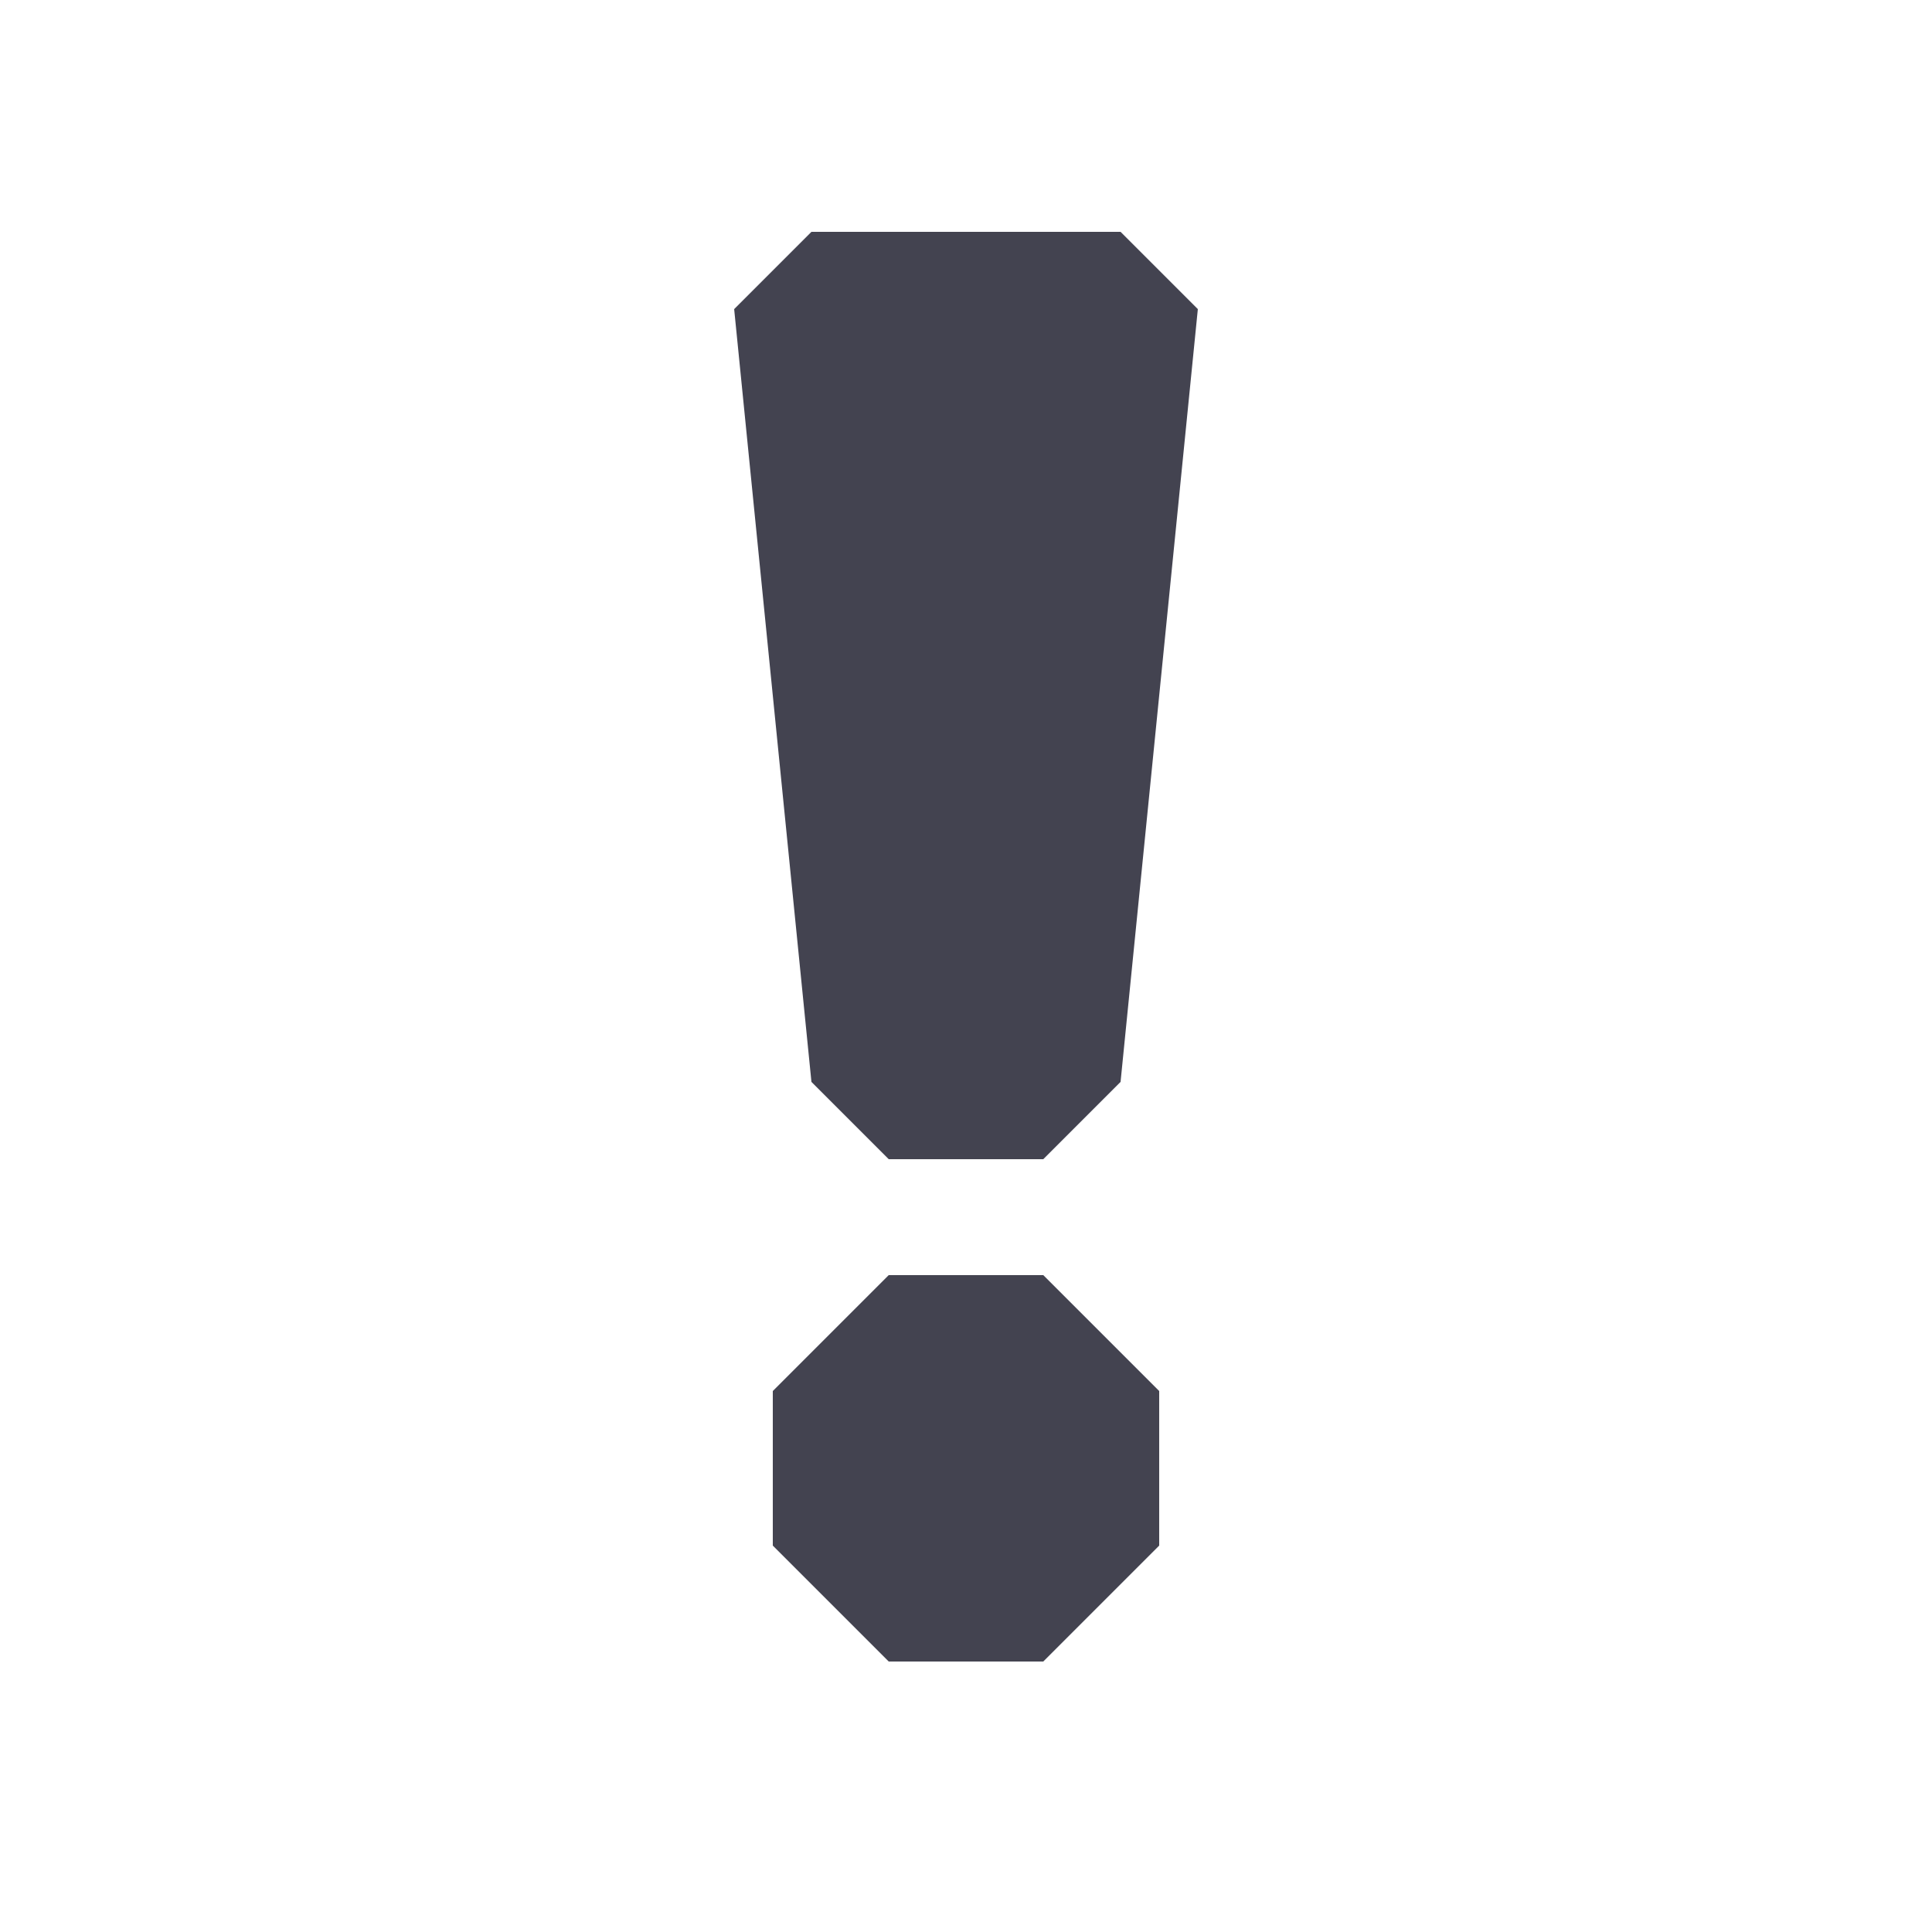
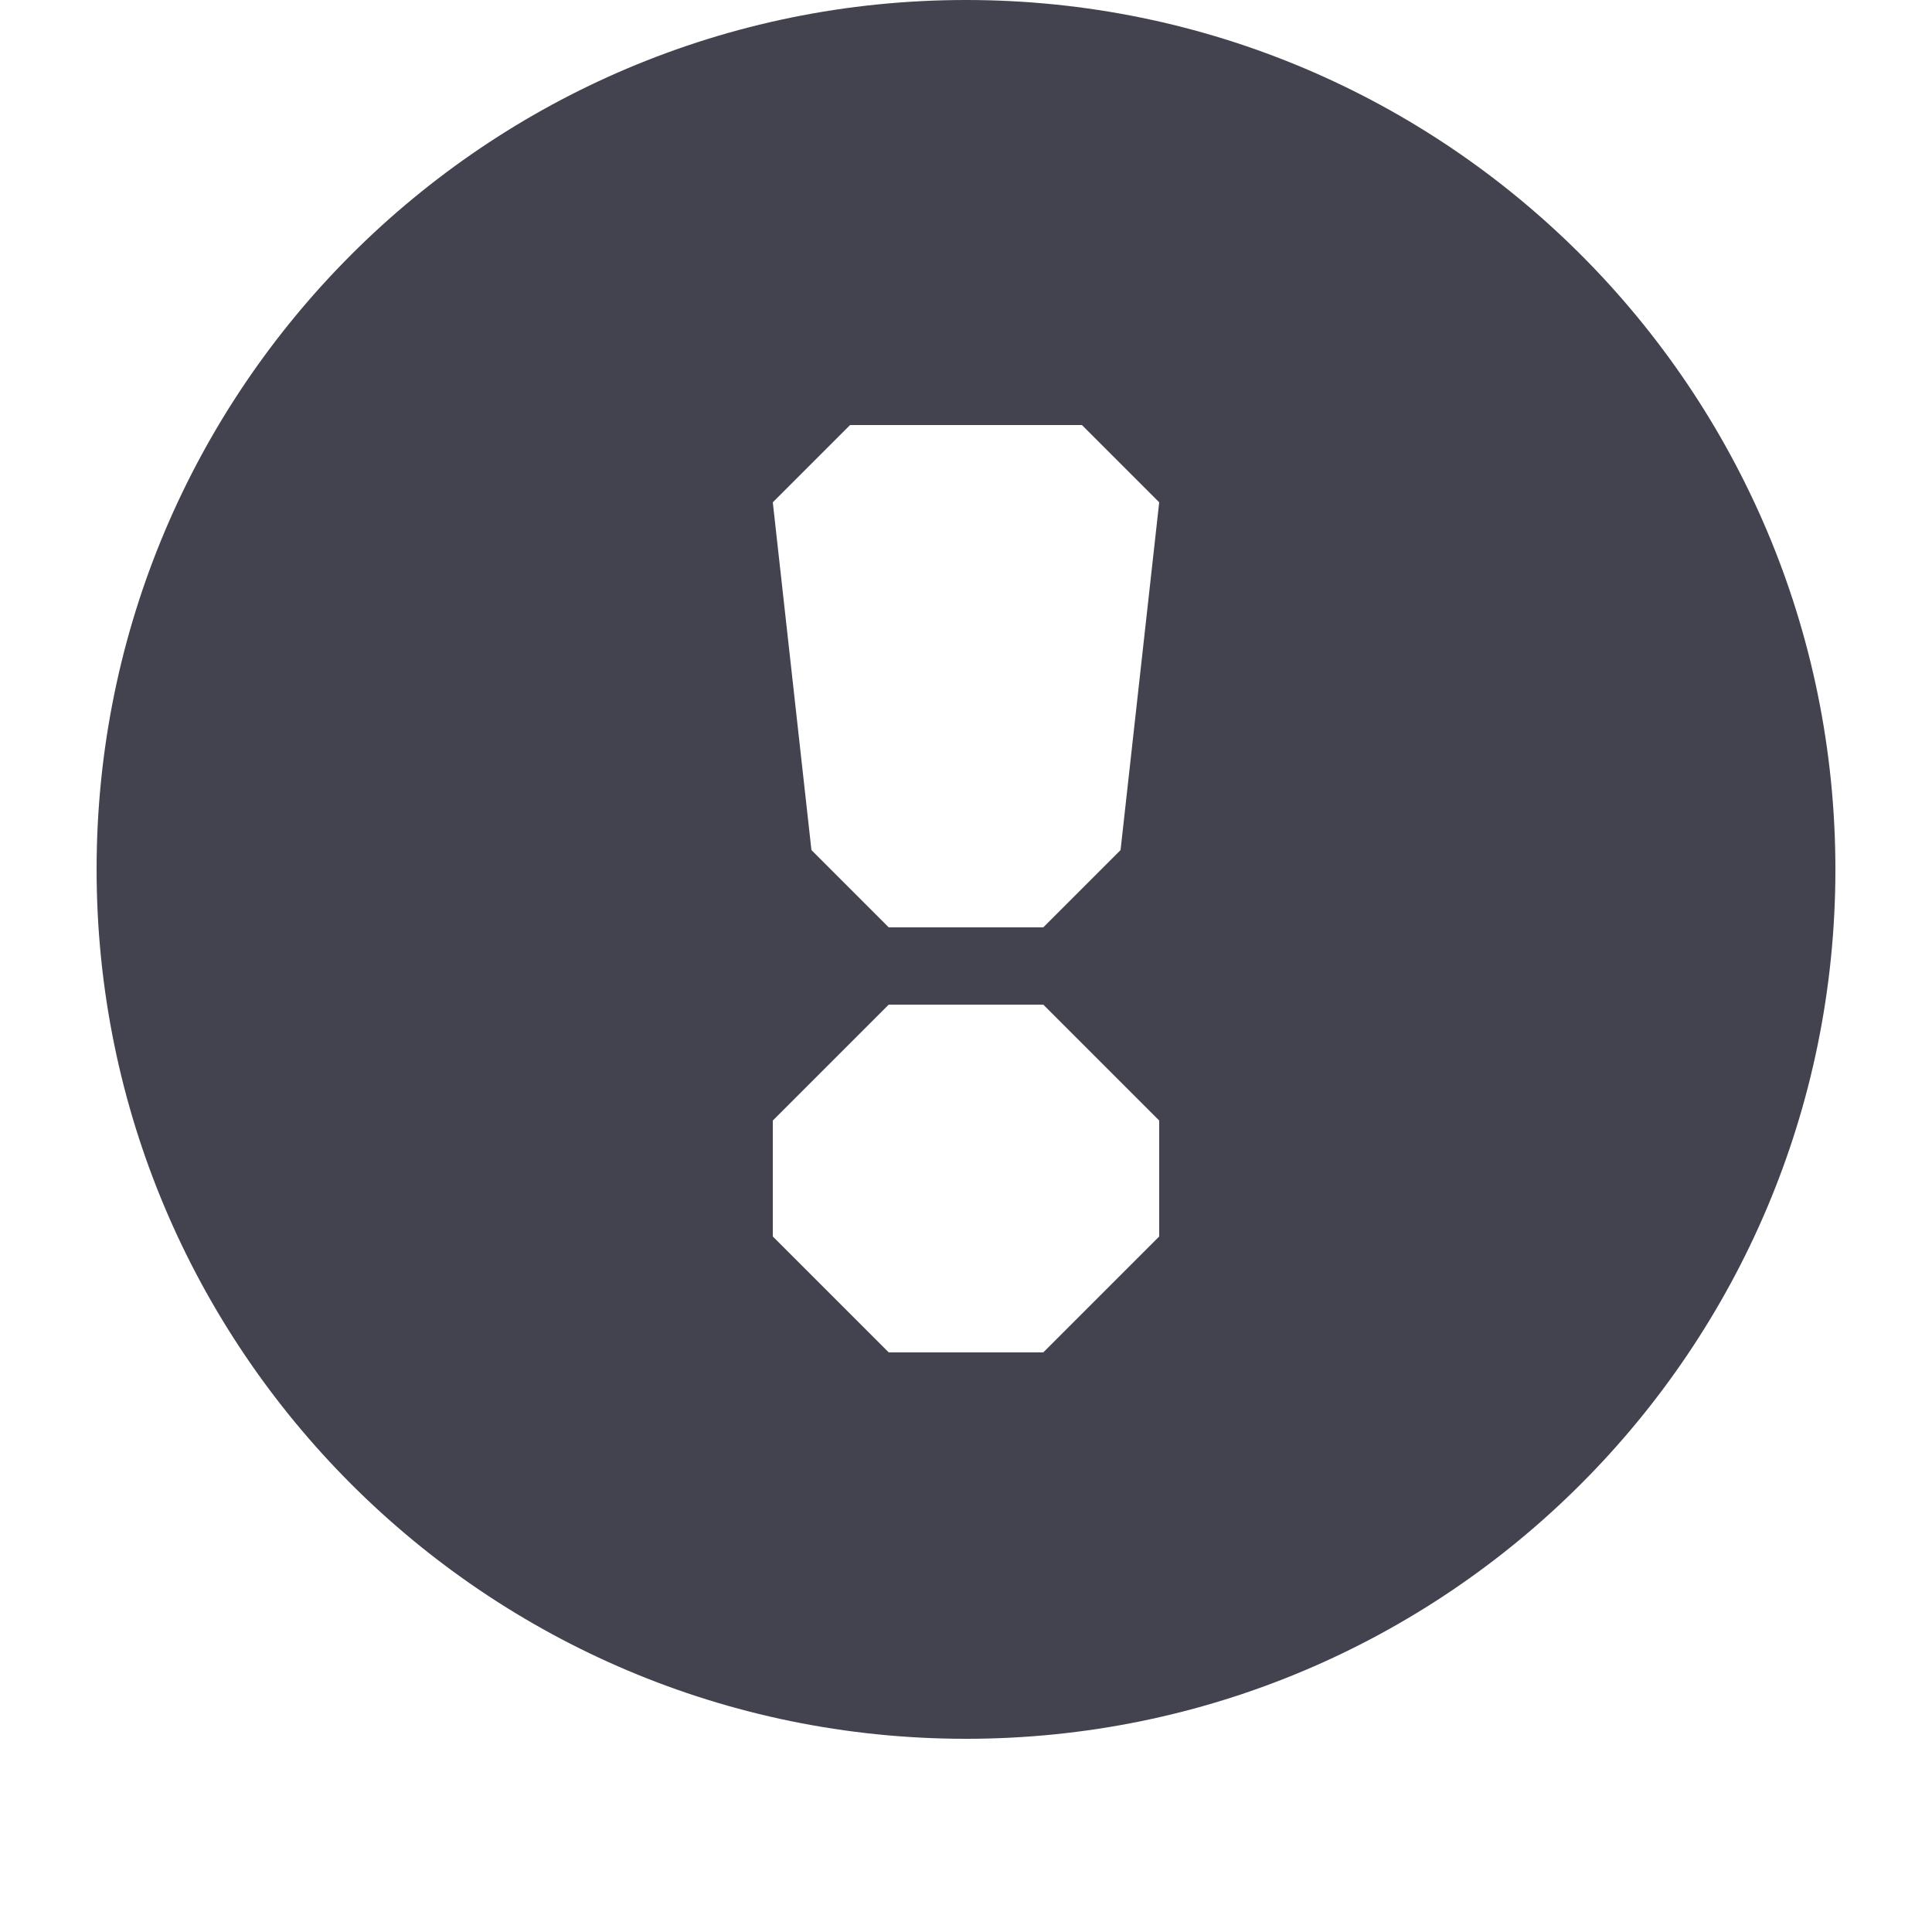
<svg xmlns="http://www.w3.org/2000/svg" width="1000" height="1000" id="svg11278" version="1.1">
  <defs id="defs11280" />
  <g id="layer1" transform="translate(0,-52.3622)">
-     <path style="fill:#434350;fill-opacity:1;stroke:none;display:inline" d="m 420,120 -40,40 40,400 40,40 80,0 40,-40 40,-400 -40,-40 z m 40,540 -60,60 0,80 60,60 80,0 60,-60 0,-80 -60,-60 z" transform="translate(0,52.3622)" id="path4117" />
+     <path style="color:#000000;fill:#434350;fill-opacity:1;fill-rule:nonzero;stroke:none;stroke-width:3;marker:none;visibility:visible;display:inline;overflow:visible;enable-background:accumulate" d="m 500,52.362 c -248.528,0 -450,201.472 -450,450 0,248.528 201.472,450 450,450 248.528,0 450,-201.472 450,-450 0,-248.528 -201.472,-450 -450,-450 z m -60,220 120,0 40,40 -20,180 -40,40 -80,0 -40,-40 -20,-180 z m 20,300 80,0 60,60 0,60 -60,60 -80,0 -60,-60 0,-60 z" id="path5171" />
  </g>
</svg>
